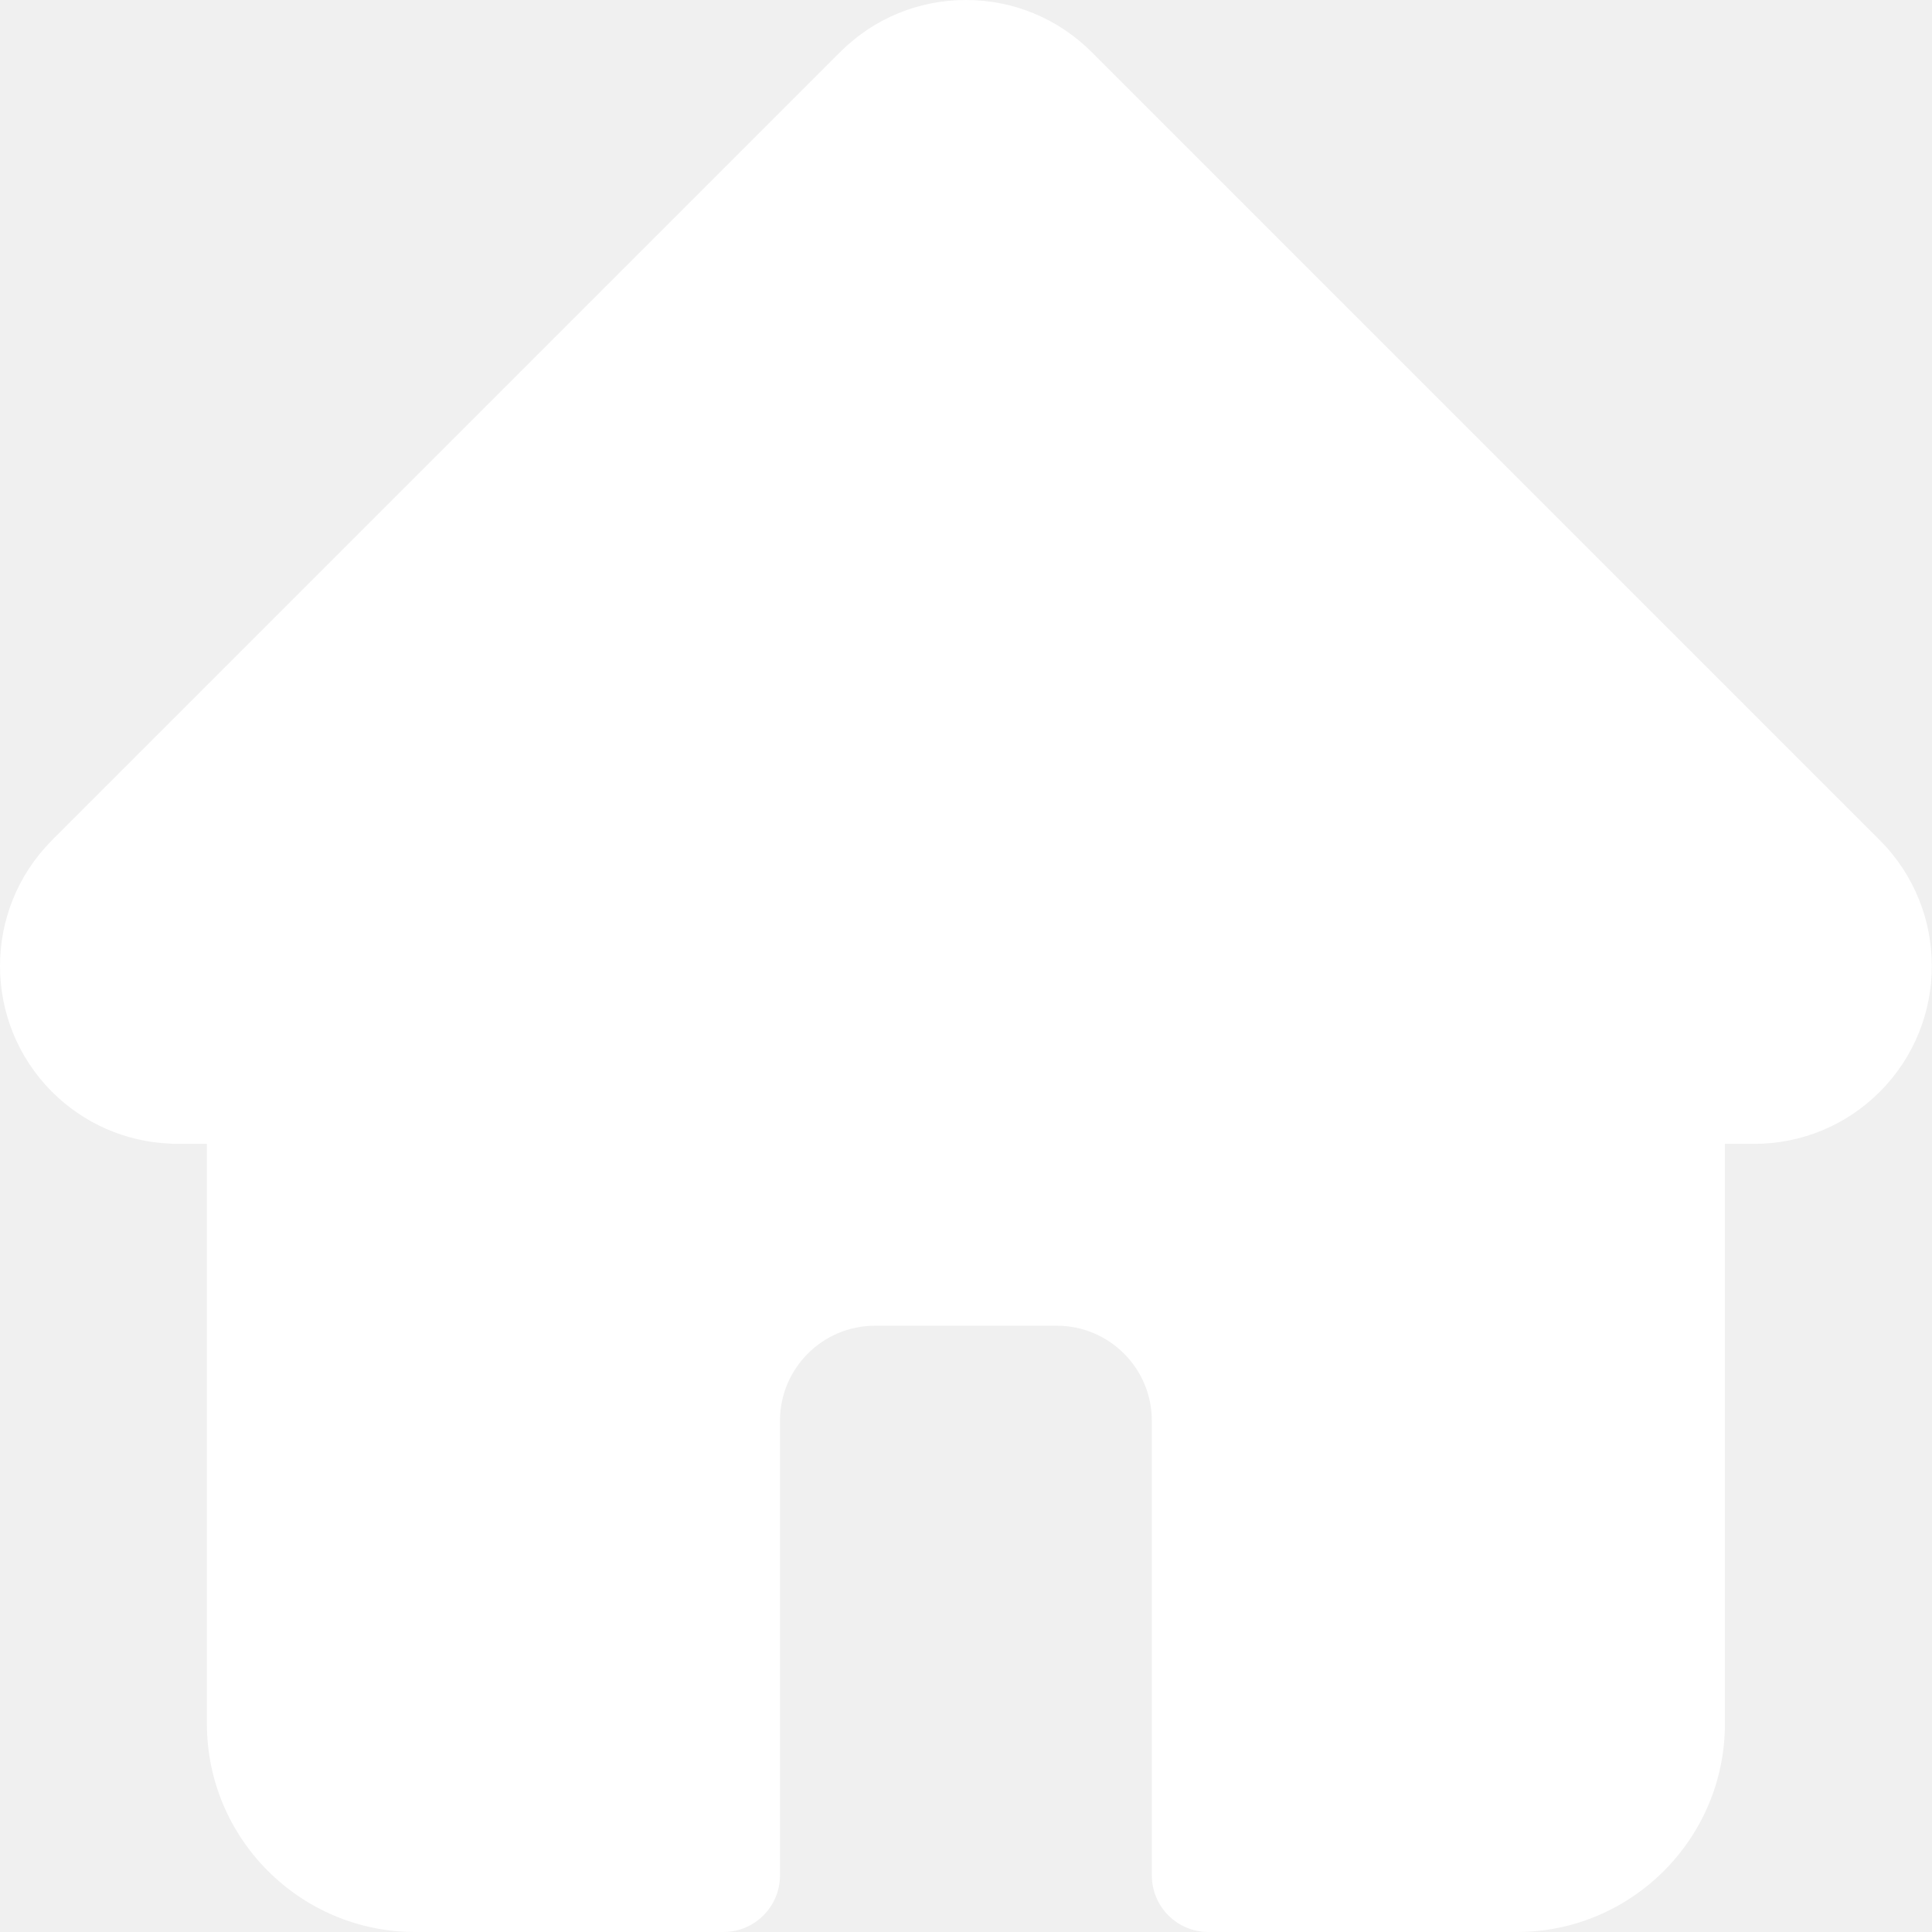
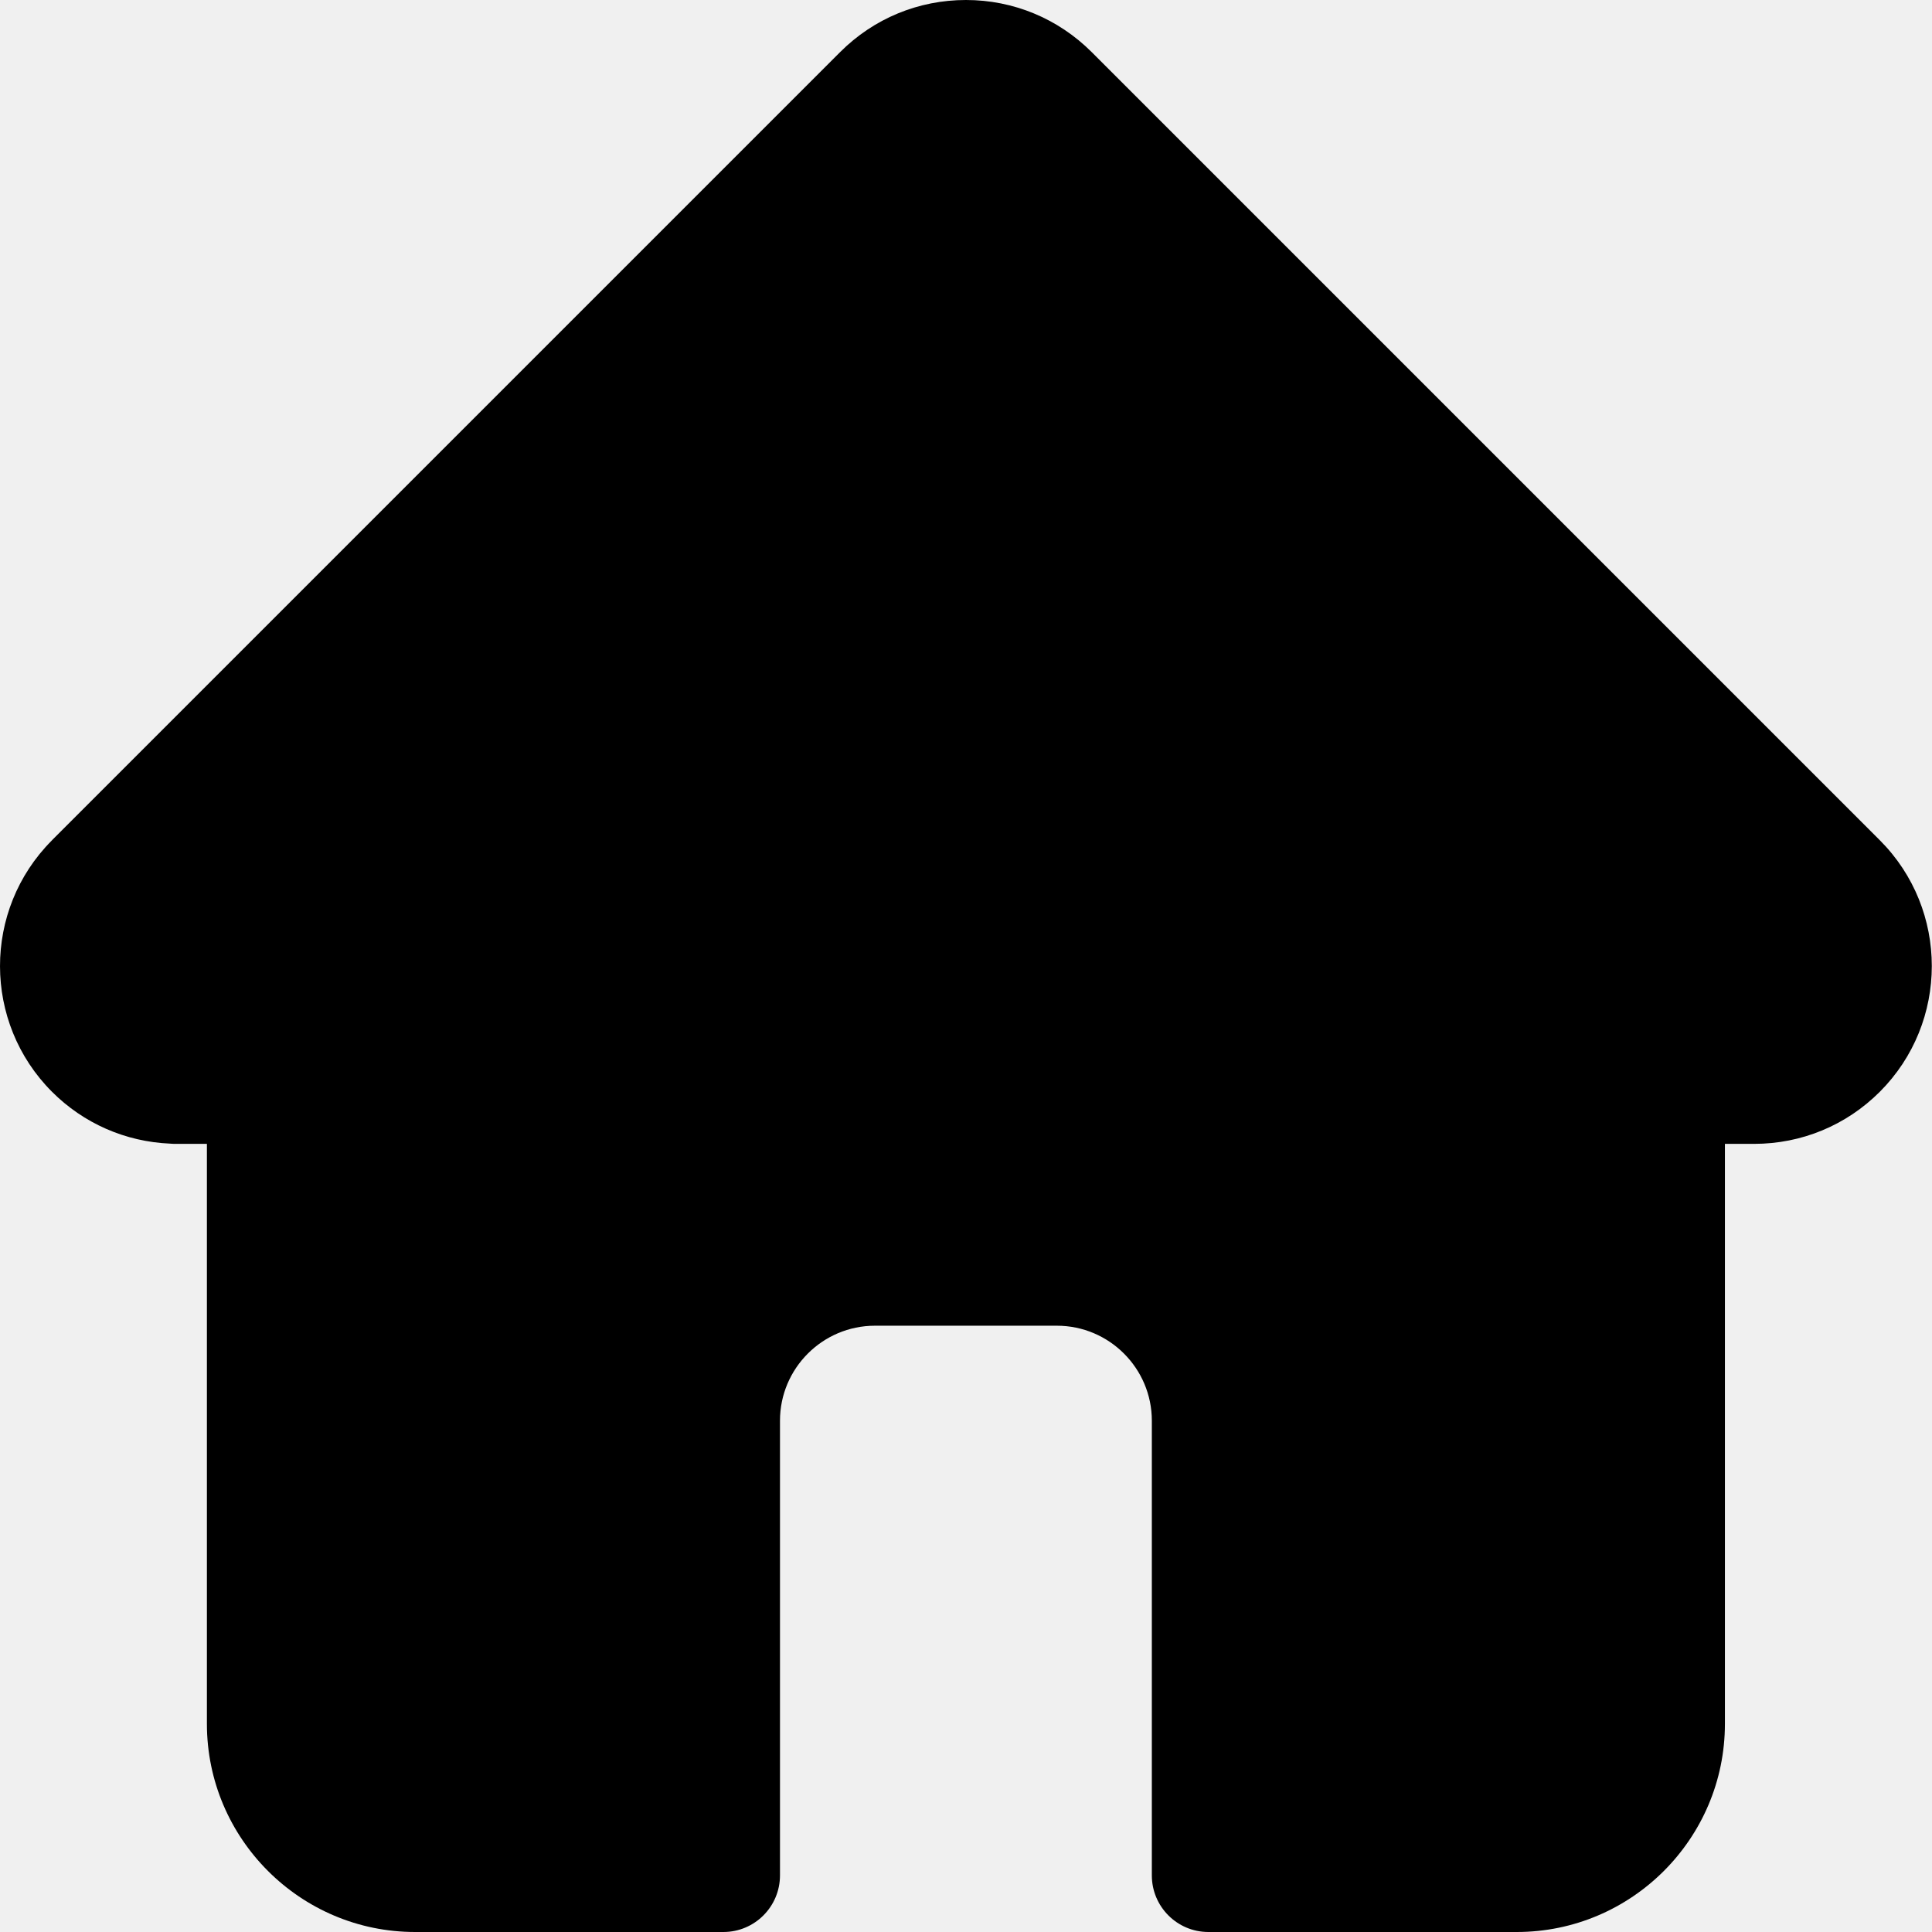
<svg xmlns="http://www.w3.org/2000/svg" width="32" height="32" viewBox="0 0 32 32" fill="none">
  <g clip-path="url(#clip0_1002_119)">
-     <path d="M31.137 13.918C31.137 13.918 31.136 13.917 31.135 13.916L18.082 0.863C17.525 0.307 16.785 0 15.999 0C15.212 0 14.472 0.306 13.915 0.863L0.869 13.909C0.864 13.914 0.86 13.918 0.856 13.923C-0.287 15.072 -0.285 16.936 0.861 18.083C1.385 18.607 2.076 18.91 2.816 18.942C2.846 18.945 2.876 18.946 2.907 18.946H3.427V28.552C3.427 30.453 4.974 32 6.875 32H11.982C12.499 32 12.919 31.58 12.919 31.062V23.531C12.919 22.664 13.625 21.958 14.492 21.958H17.505C18.372 21.958 19.078 22.664 19.078 23.531V31.062C19.078 31.58 19.497 32 20.015 32H25.122C27.023 32 28.57 30.453 28.57 28.552V18.946H29.052C29.839 18.946 30.579 18.64 31.136 18.083C32.283 16.935 32.284 15.067 31.137 13.918Z" fill="white" />
+     <path d="M31.137 13.918C31.137 13.918 31.136 13.917 31.135 13.916L18.082 0.863C17.525 0.307 16.785 0 15.999 0C15.212 0 14.472 0.306 13.915 0.863L0.869 13.909C0.864 13.914 0.86 13.918 0.856 13.923C-0.287 15.072 -0.285 16.936 0.861 18.083C1.385 18.607 2.076 18.91 2.816 18.942C2.846 18.945 2.876 18.946 2.907 18.946H3.427V28.552C3.427 30.453 4.974 32 6.875 32H11.982C12.499 32 12.919 31.58 12.919 31.062V23.531C12.919 22.664 13.625 21.958 14.492 21.958H17.505C18.372 21.958 19.078 22.664 19.078 23.531V31.062C19.078 31.58 19.497 32 20.015 32H25.122C27.023 32 28.57 30.453 28.57 28.552V18.946H29.052C29.839 18.946 30.579 18.64 31.136 18.083C32.283 16.935 32.284 15.067 31.137 13.918Z" fill="currentColor" />
  </g>
  <defs>
    <clipPath id="clip0_1002_119">
-       <rect width="32" height="32" fill="white" />
+       <rect width="32" height="32" fill="currentColor" />
    </clipPath>
  </defs>
</svg>
